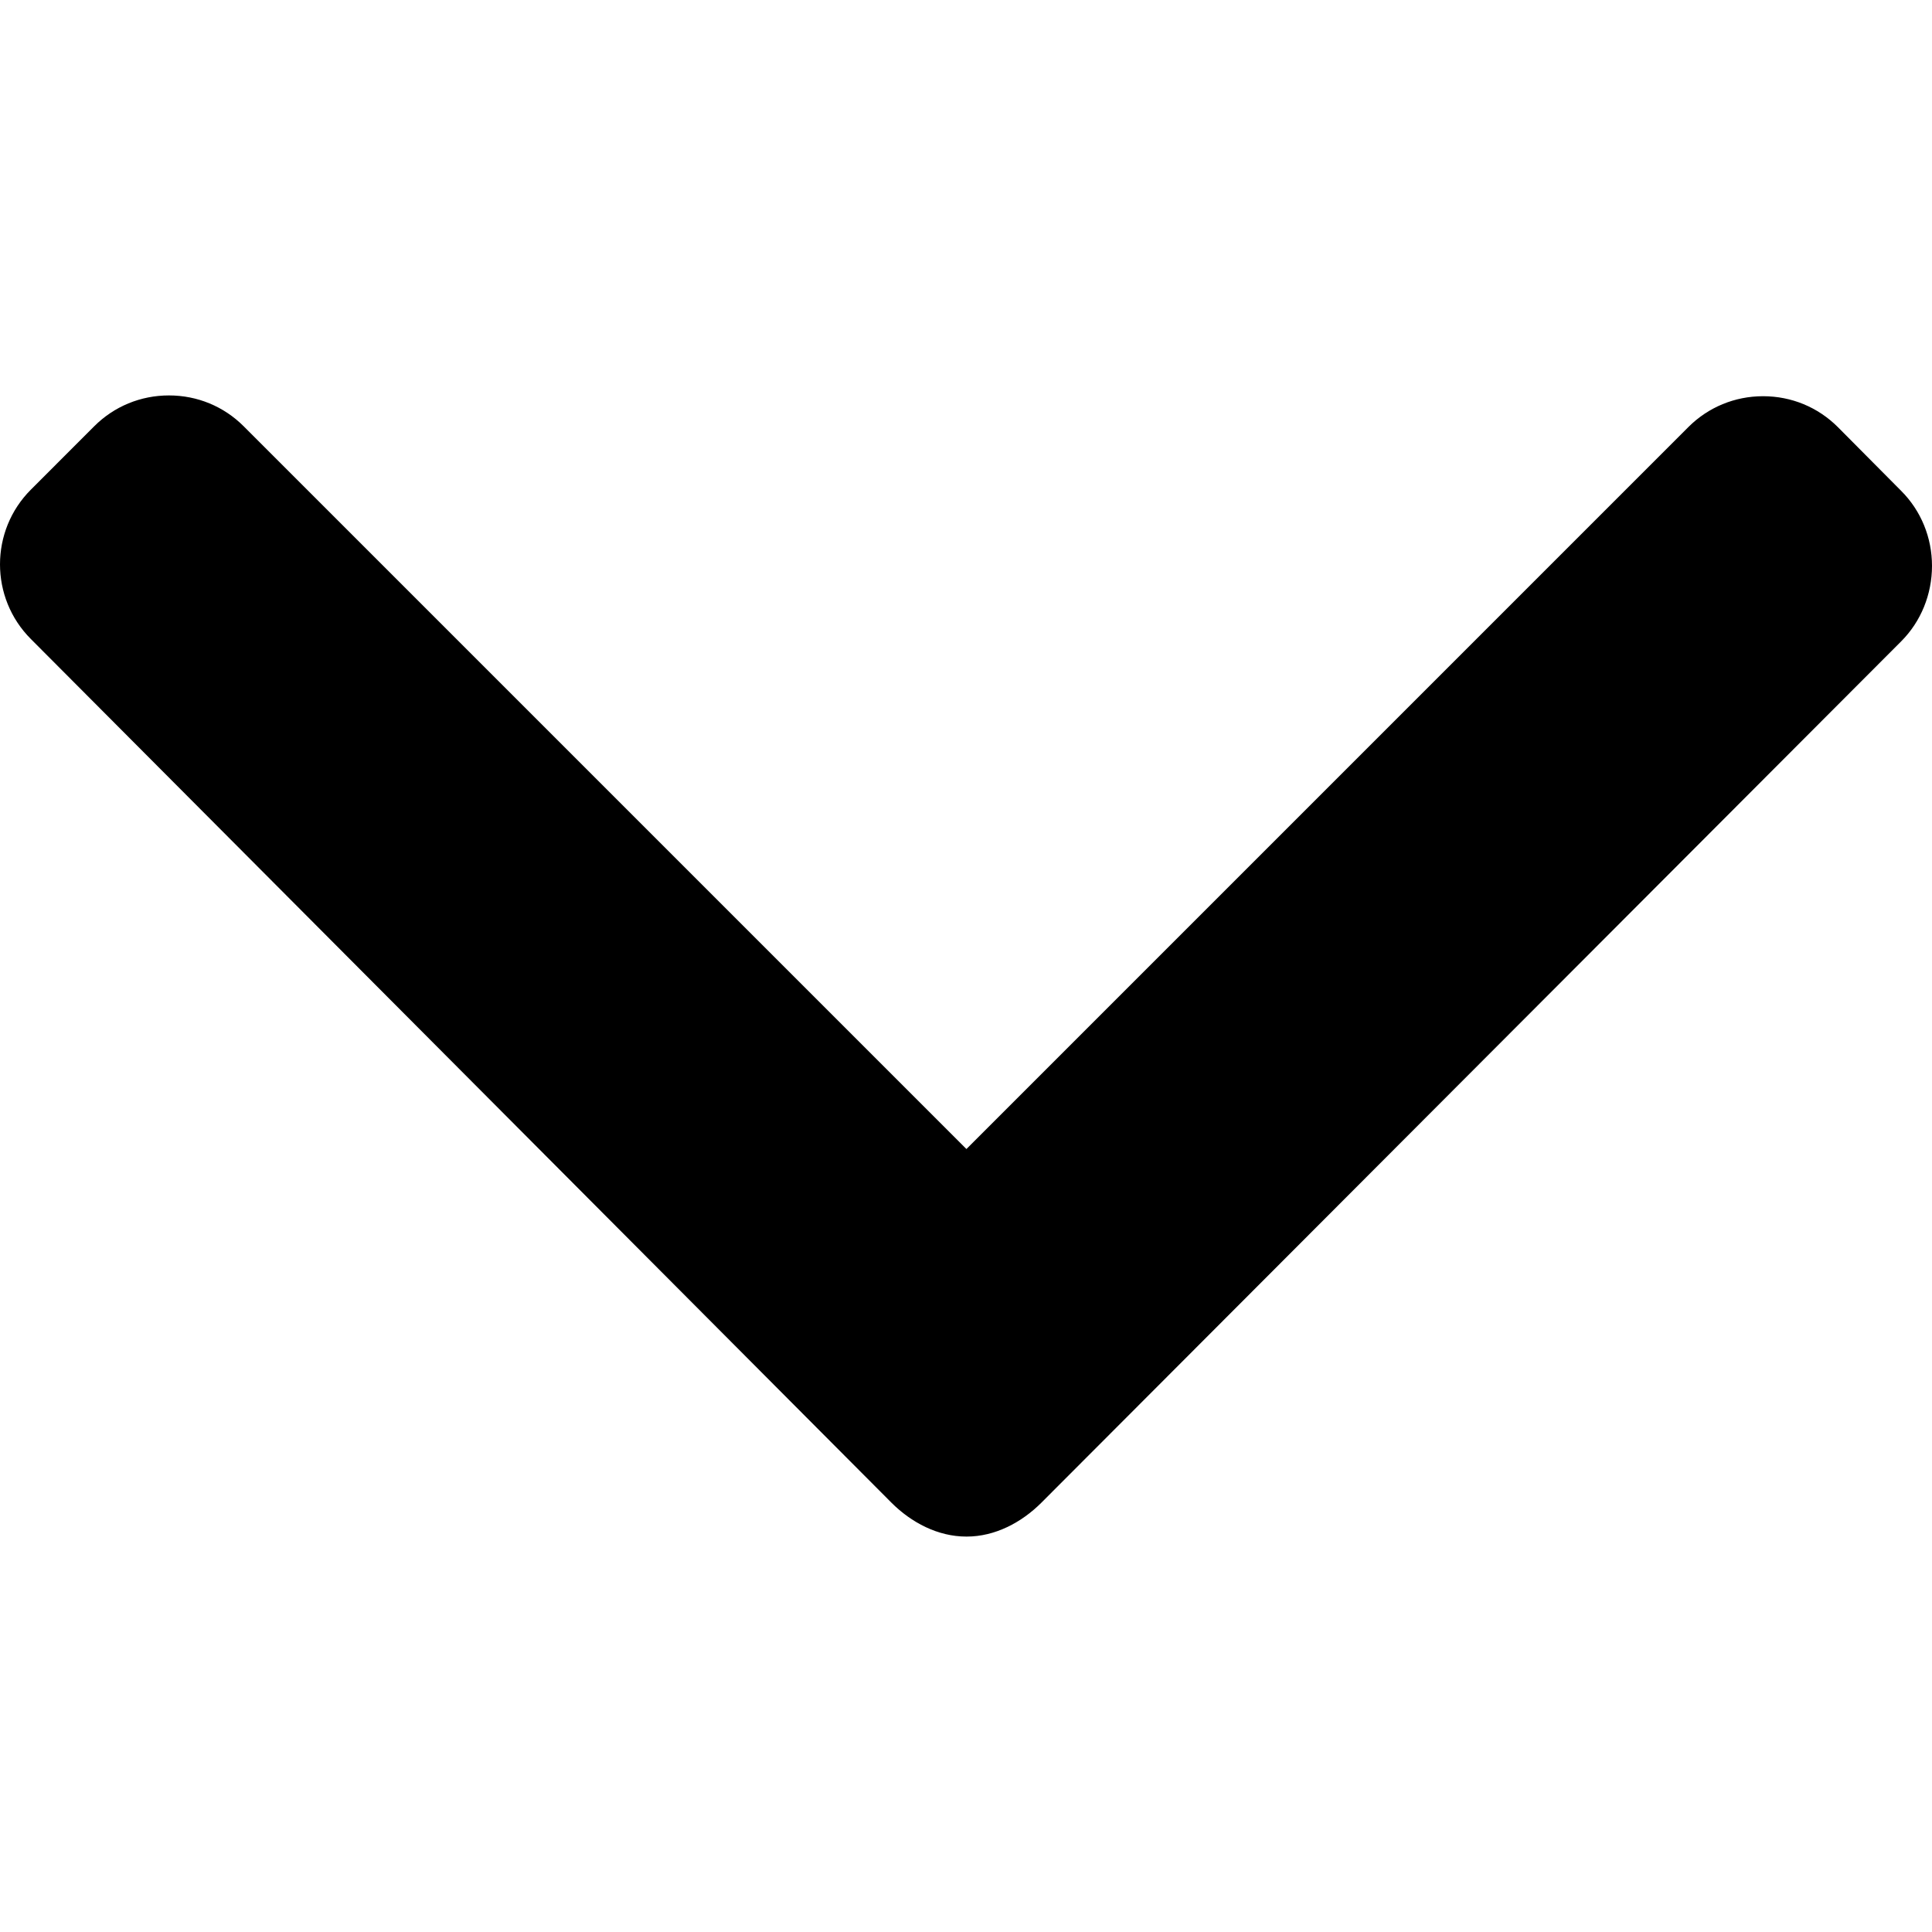
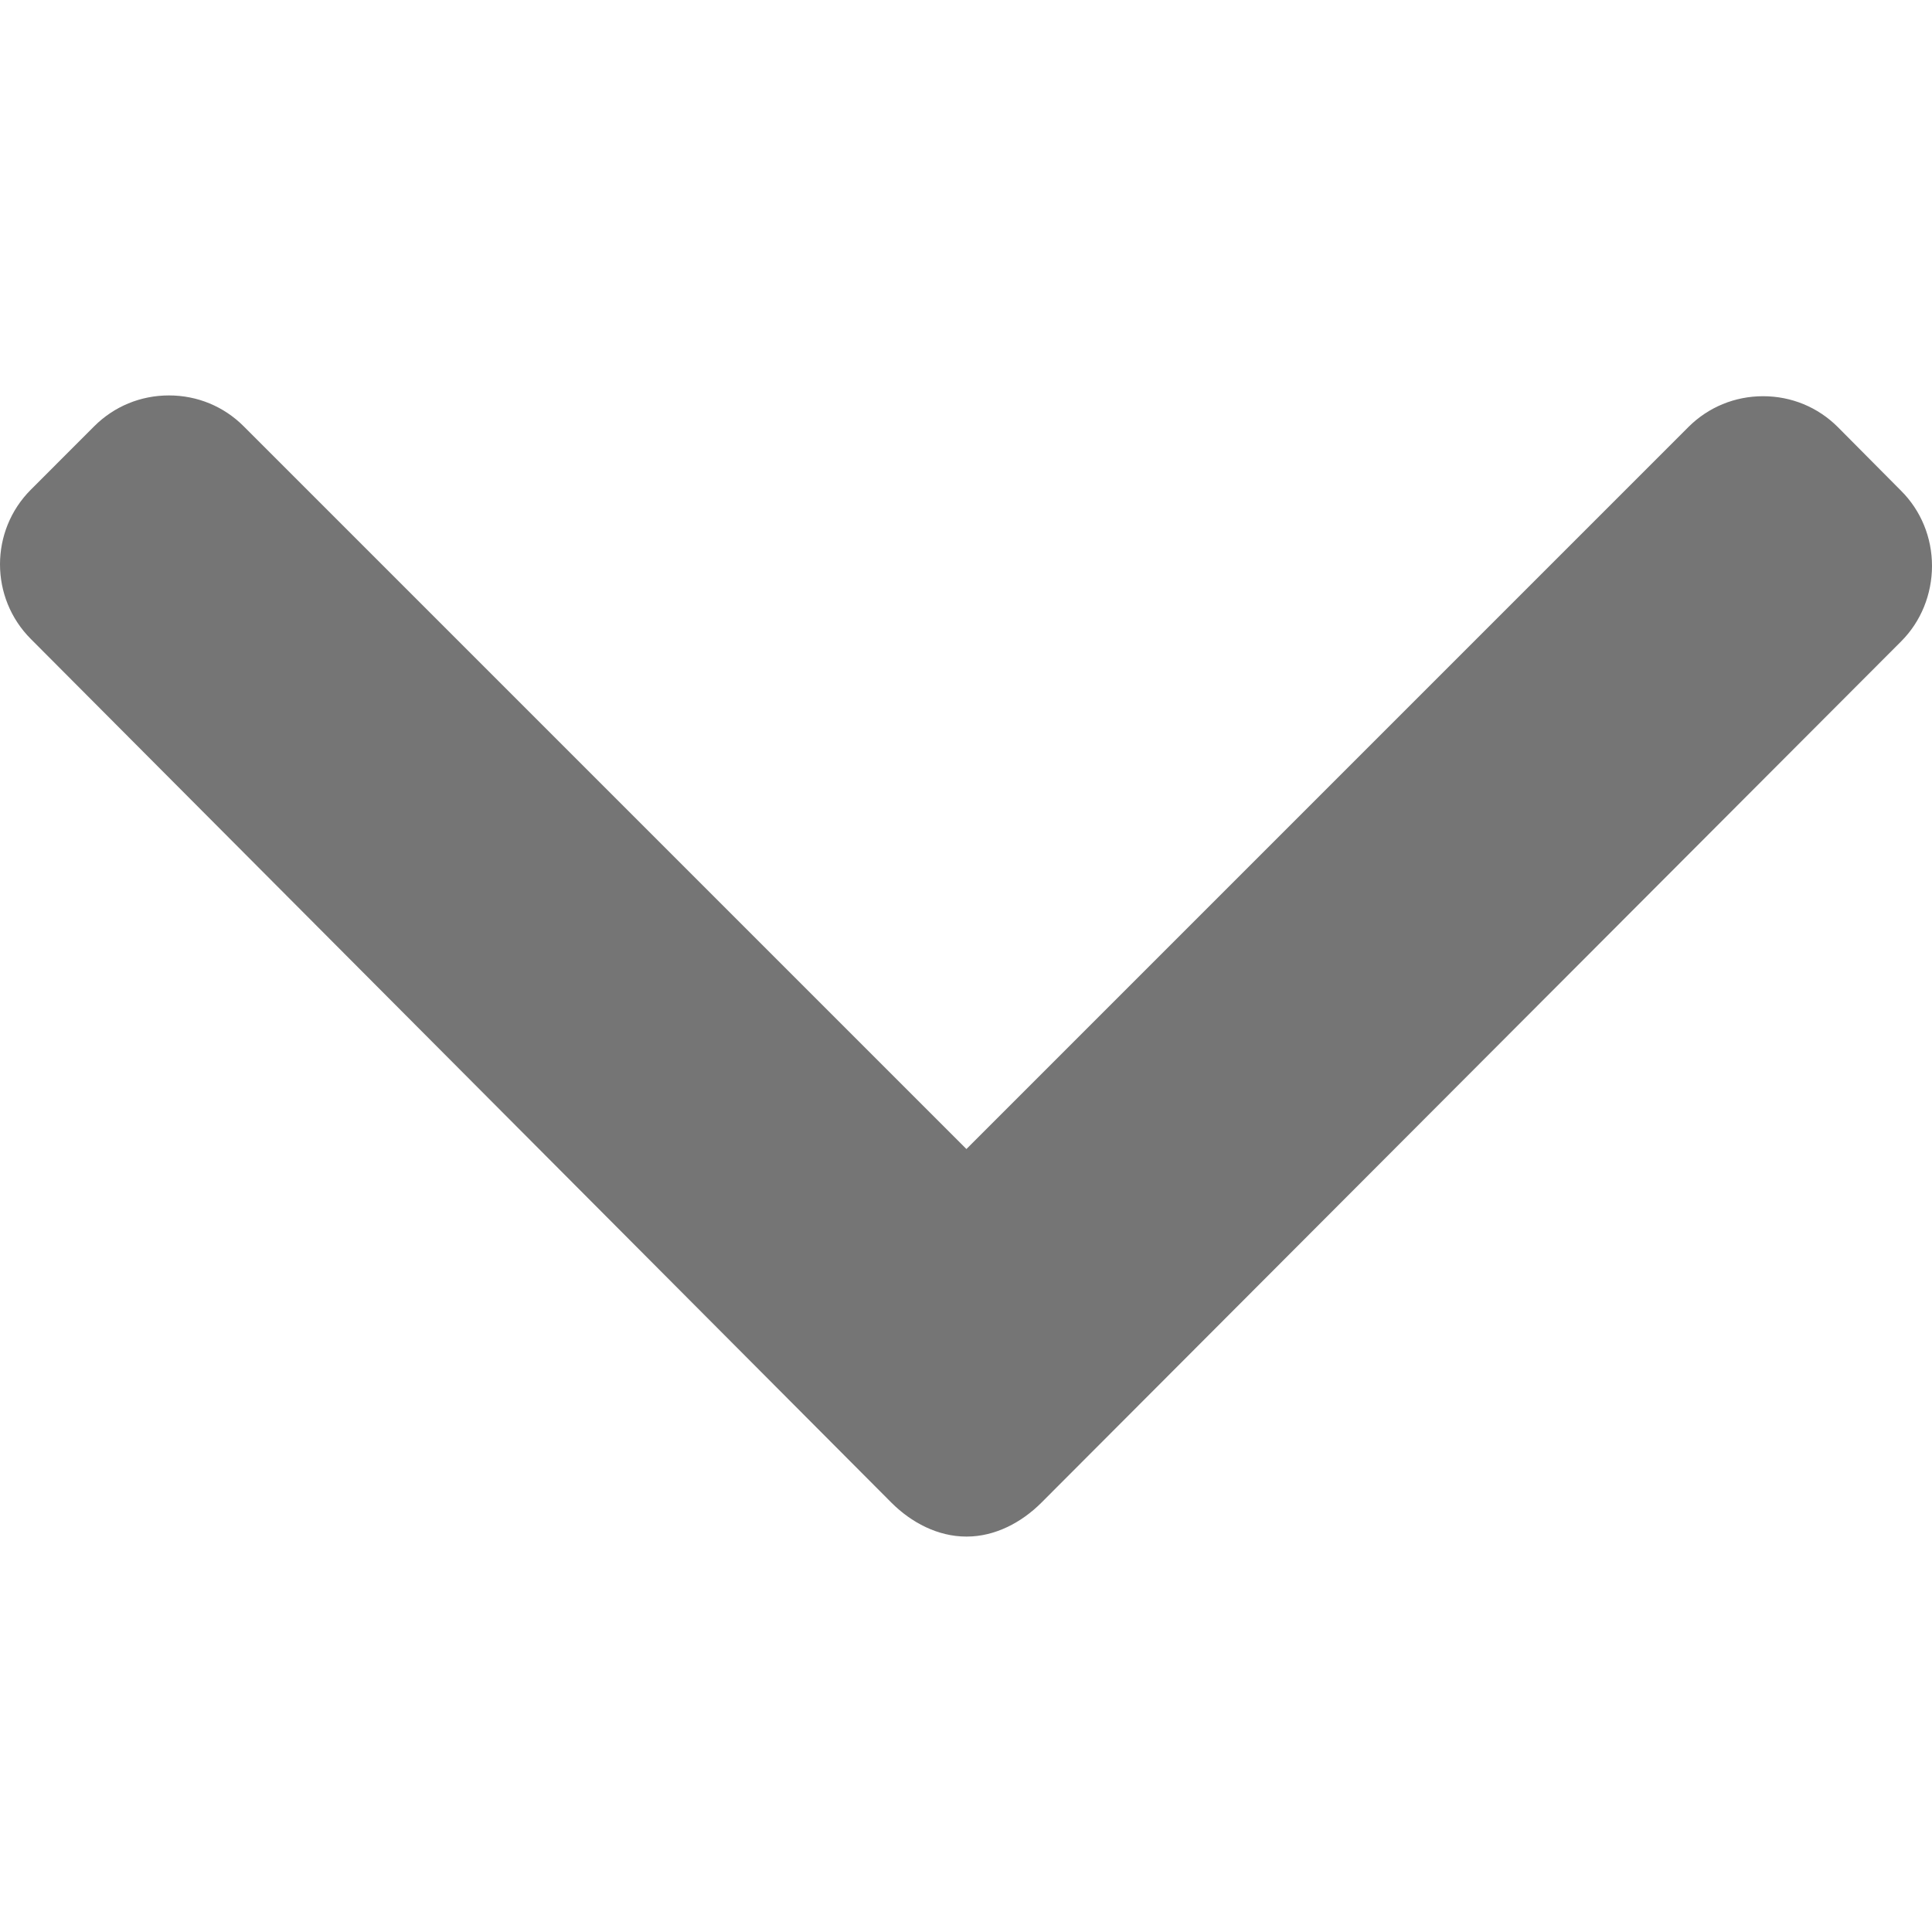
<svg xmlns="http://www.w3.org/2000/svg" version="1.1" id="Layer_1" x="0px" y="0px" viewBox="0 0 491.996 491.996" style="enable-background:new 0 0 491.996 491.996;" xml:space="preserve">
+   <style>
+ 	.icon {
+ 	fill: #757575;
+ 	}
+ </style>
  <g>
    <g>
-       <path d="M484.132,124.986l-16.116-16.228c-5.072-5.068-11.82-7.86-19.032-7.86c-7.208,0-13.964,2.792-19.036,7.86l-183.84,183.848    L62.056,108.554c-5.064-5.068-11.82-7.856-19.028-7.856s-13.968,2.788-19.036,7.856l-16.12,16.128    c-10.496,10.488-10.496,27.572,0,38.06l219.136,219.924c5.064,5.064,11.812,8.632,19.084,8.632h0.084    c7.212,0,13.96-3.572,19.024-8.632l218.932-219.328c5.072-5.064,7.856-12.016,7.864-19.224    C491.996,136.902,489.204,130.046,484.132,124.986z" />
+       <path class="icon" d="M484.132,124.986l-16.116-16.228c-5.072-5.068-11.82-7.86-19.032-7.86c-7.208,0-13.964,2.792-19.036,7.86l-183.84,183.848    L62.056,108.554c-5.064-5.068-11.82-7.856-19.028-7.856s-13.968,2.788-19.036,7.856l-16.12,16.128    c-10.496,10.488-10.496,27.572,0,38.06l219.136,219.924c5.064,5.064,11.812,8.632,19.084,8.632h0.084    c7.212,0,13.96-3.572,19.024-8.632l218.932-219.328c5.072-5.064,7.856-12.016,7.864-19.224    C491.996,136.902,489.204,130.046,484.132,124.986z" />
    </g>
  </g>
  <g>
</g>
  <g>
</g>
  <g>
</g>
  <g>
</g>
  <g>
</g>
  <g>
</g>
  <g>
</g>
  <g>
</g>
  <g>
</g>
  <g>
</g>
  <g>
</g>
  <g>
</g>
  <g>
</g>
  <g>
</g>
  <g>
</g>
</svg>
